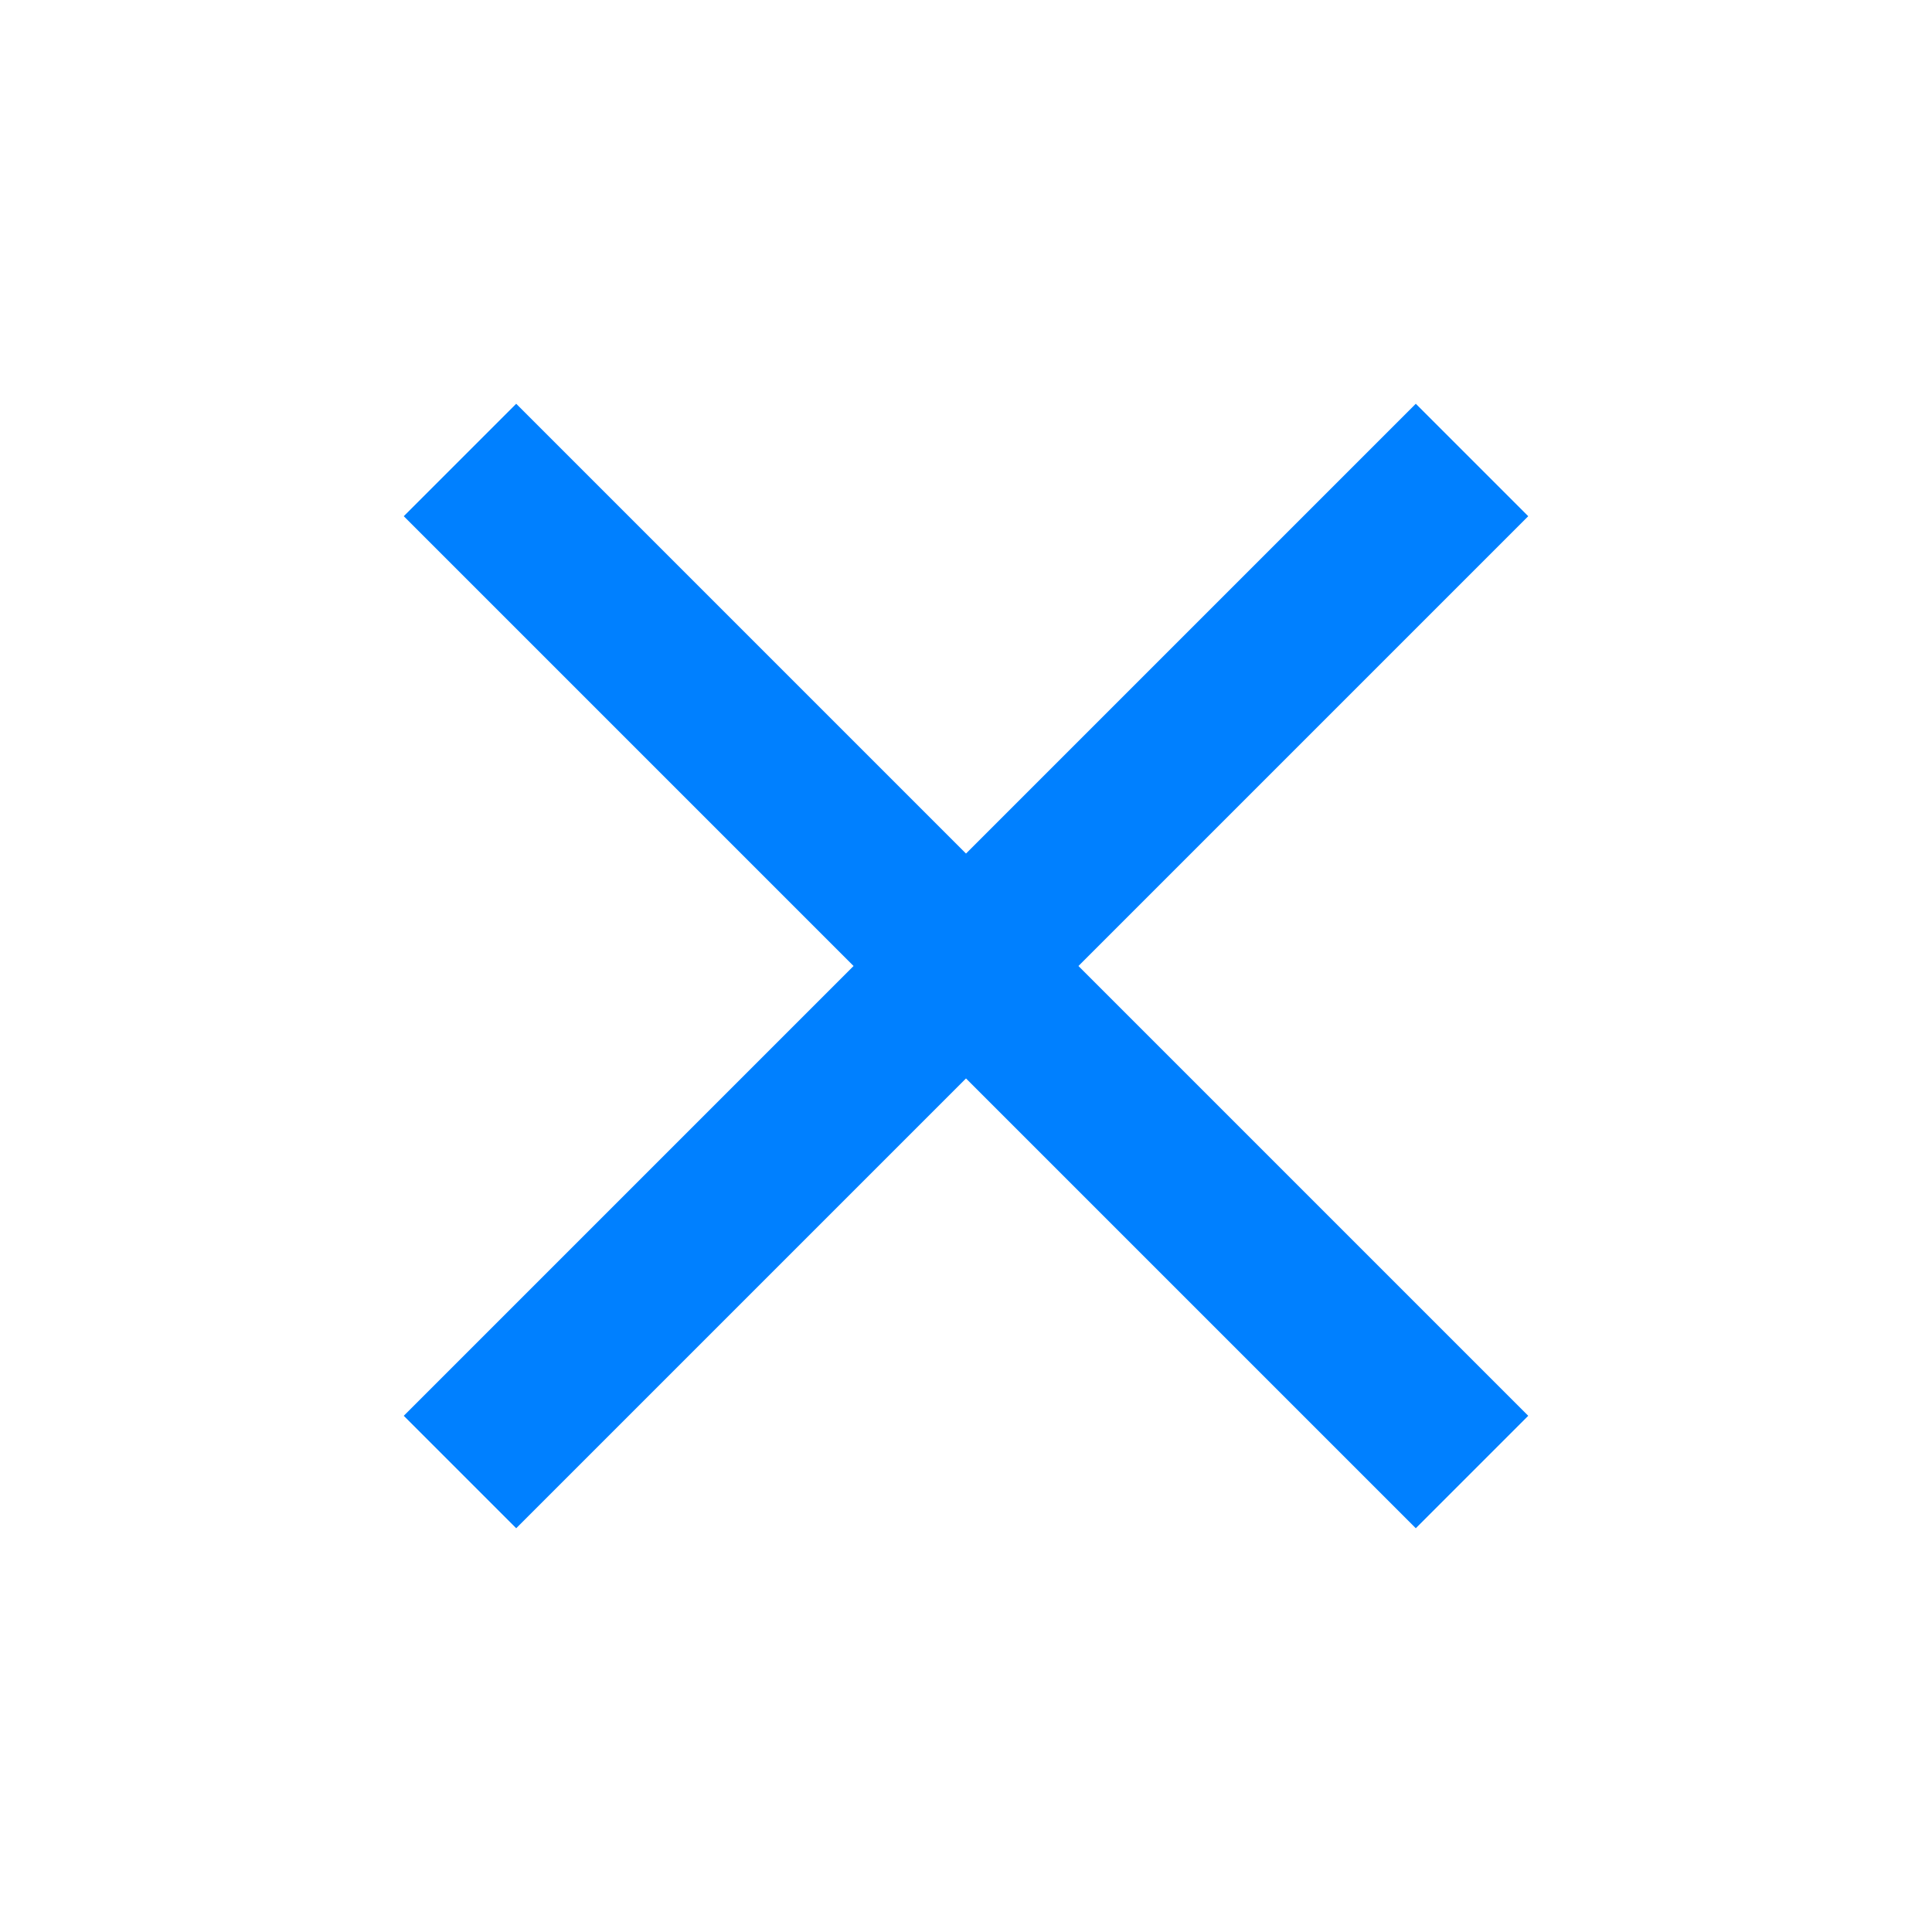
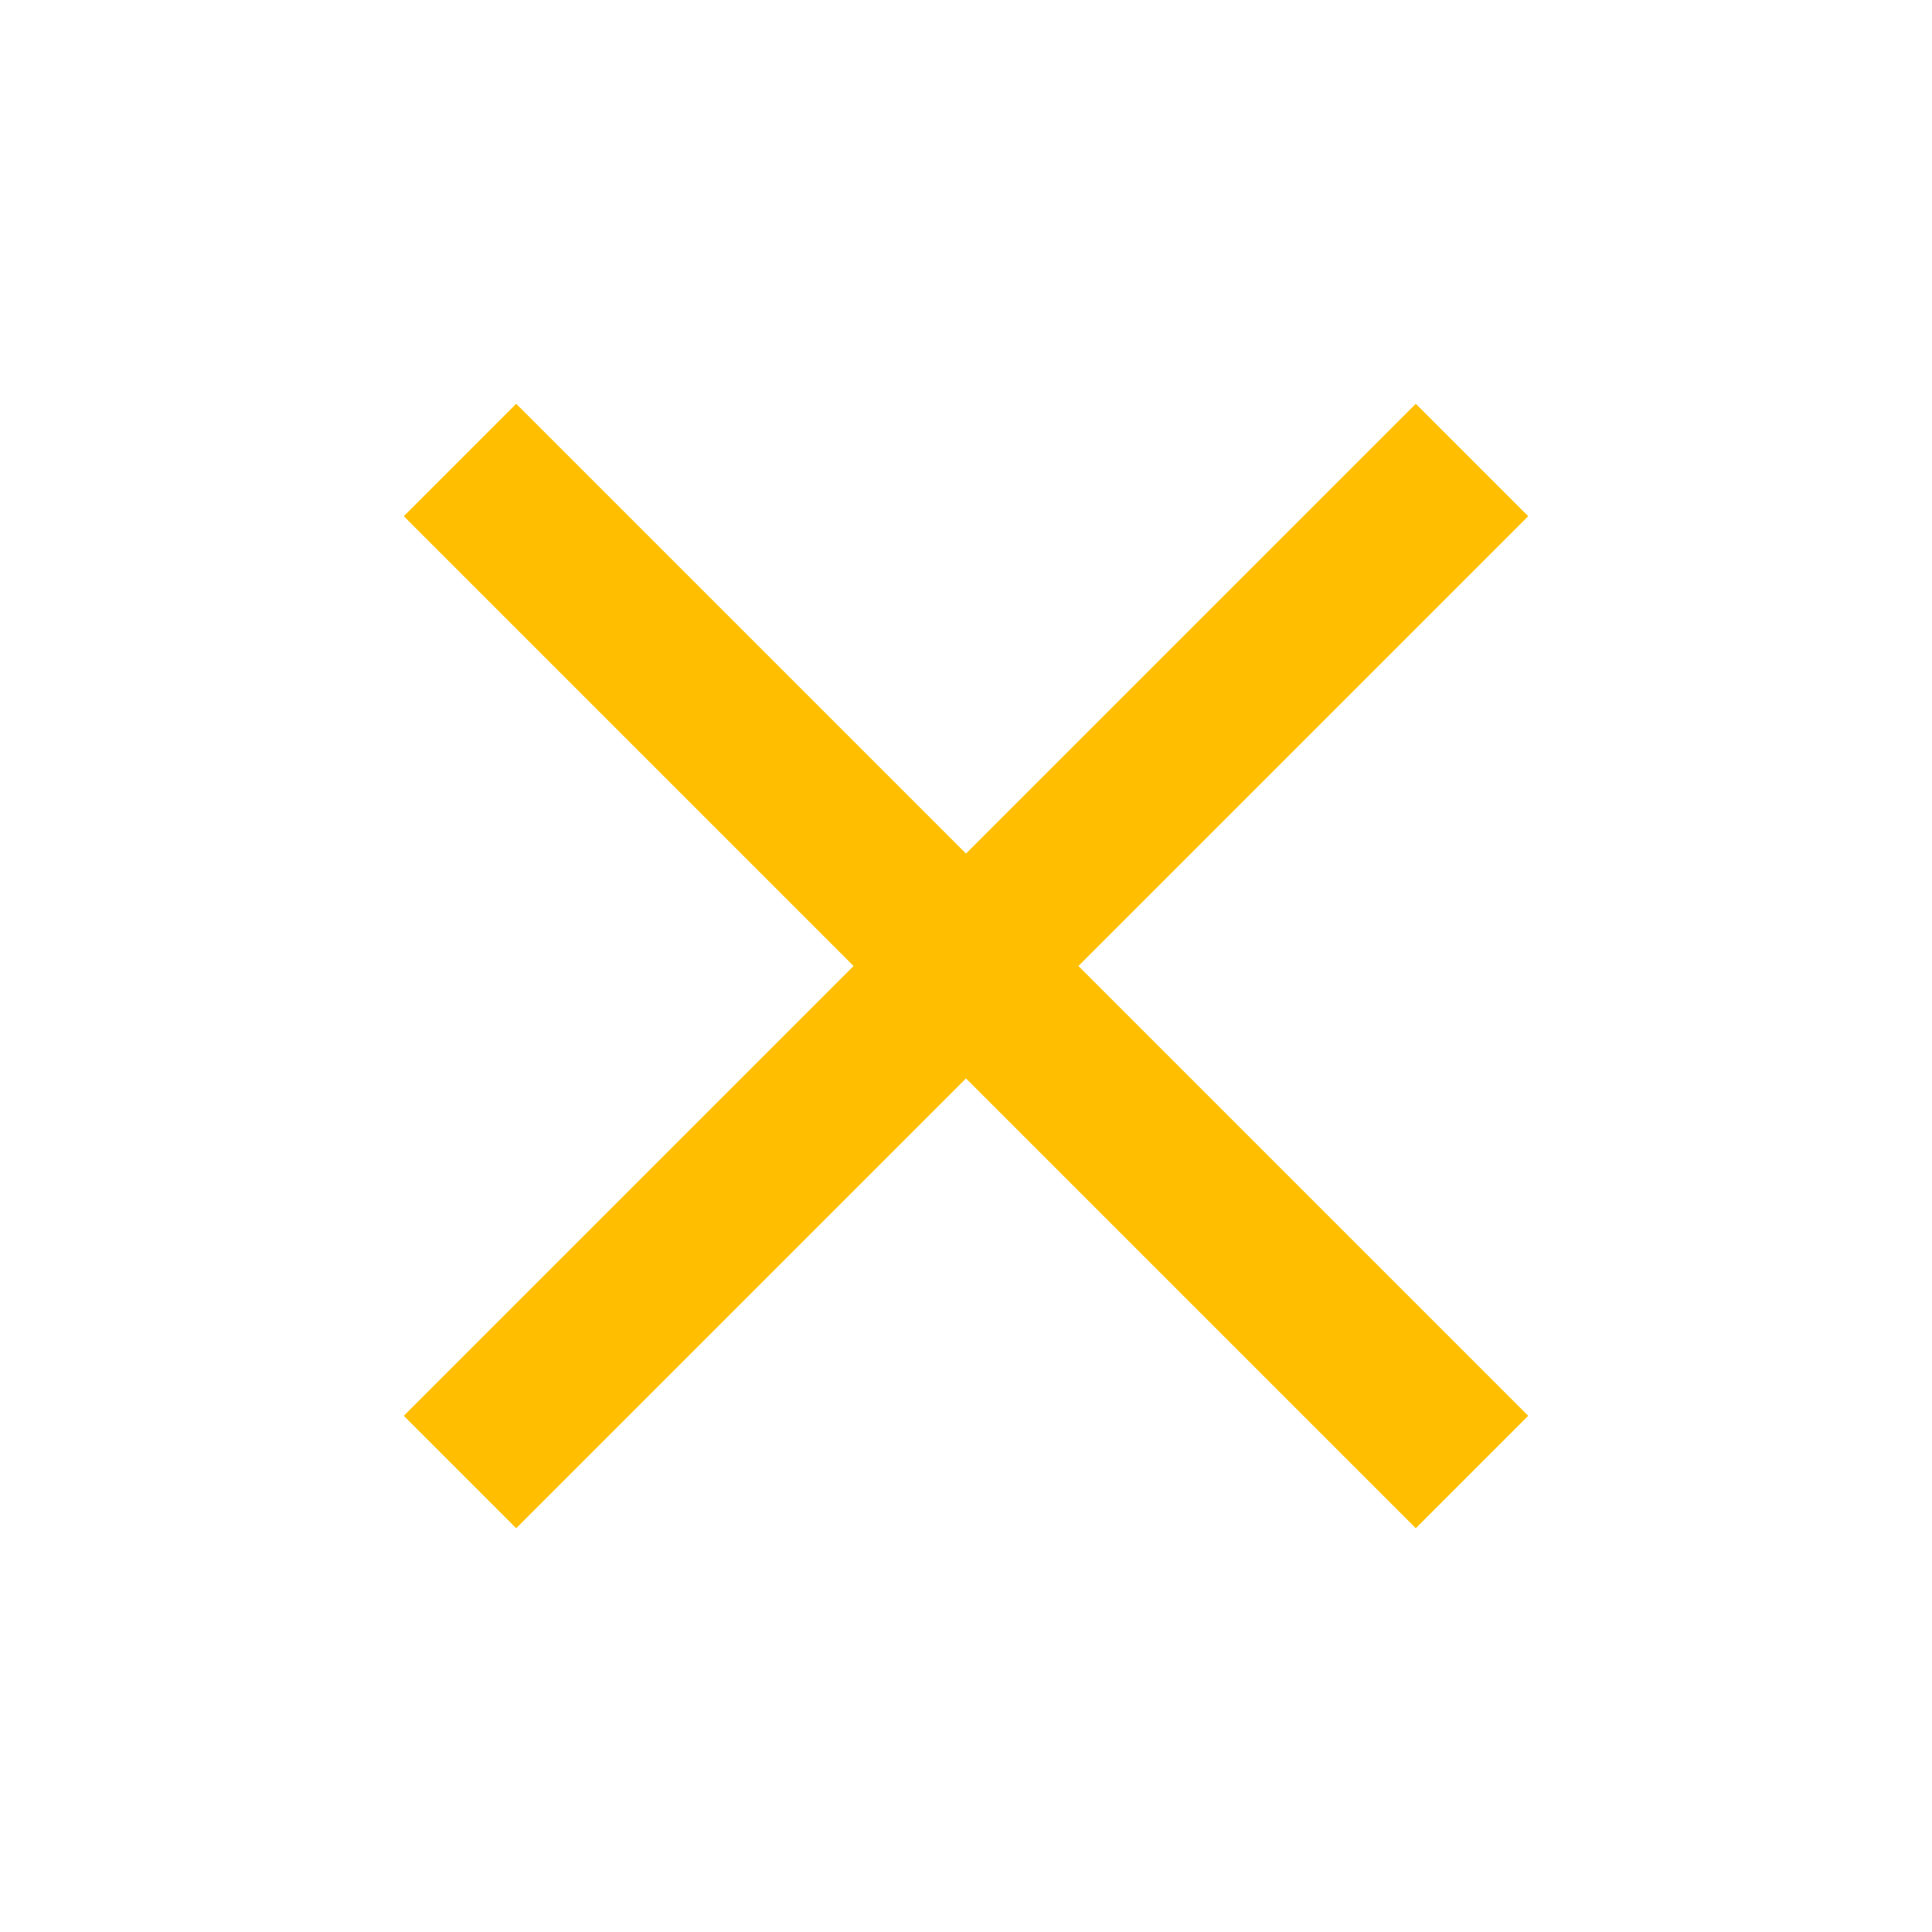
<svg xmlns="http://www.w3.org/2000/svg" viewBox="0 0 512 512">
-   <path fill="#0080FF" d="M405 136.798L375.202 107 256 226.202 136.798 107 107 136.798 226.202 256 107 375.202 136.798 405 256 285.798 375.202 405 405 375.202 285.798 256z" />
+   <path fill="#FFBF00" d="M405 136.798L375.202 107 256 226.202 136.798 107 107 136.798 226.202 256 107 375.202 136.798 405 256 285.798 375.202 405 405 375.202 285.798 256z" />
</svg>
